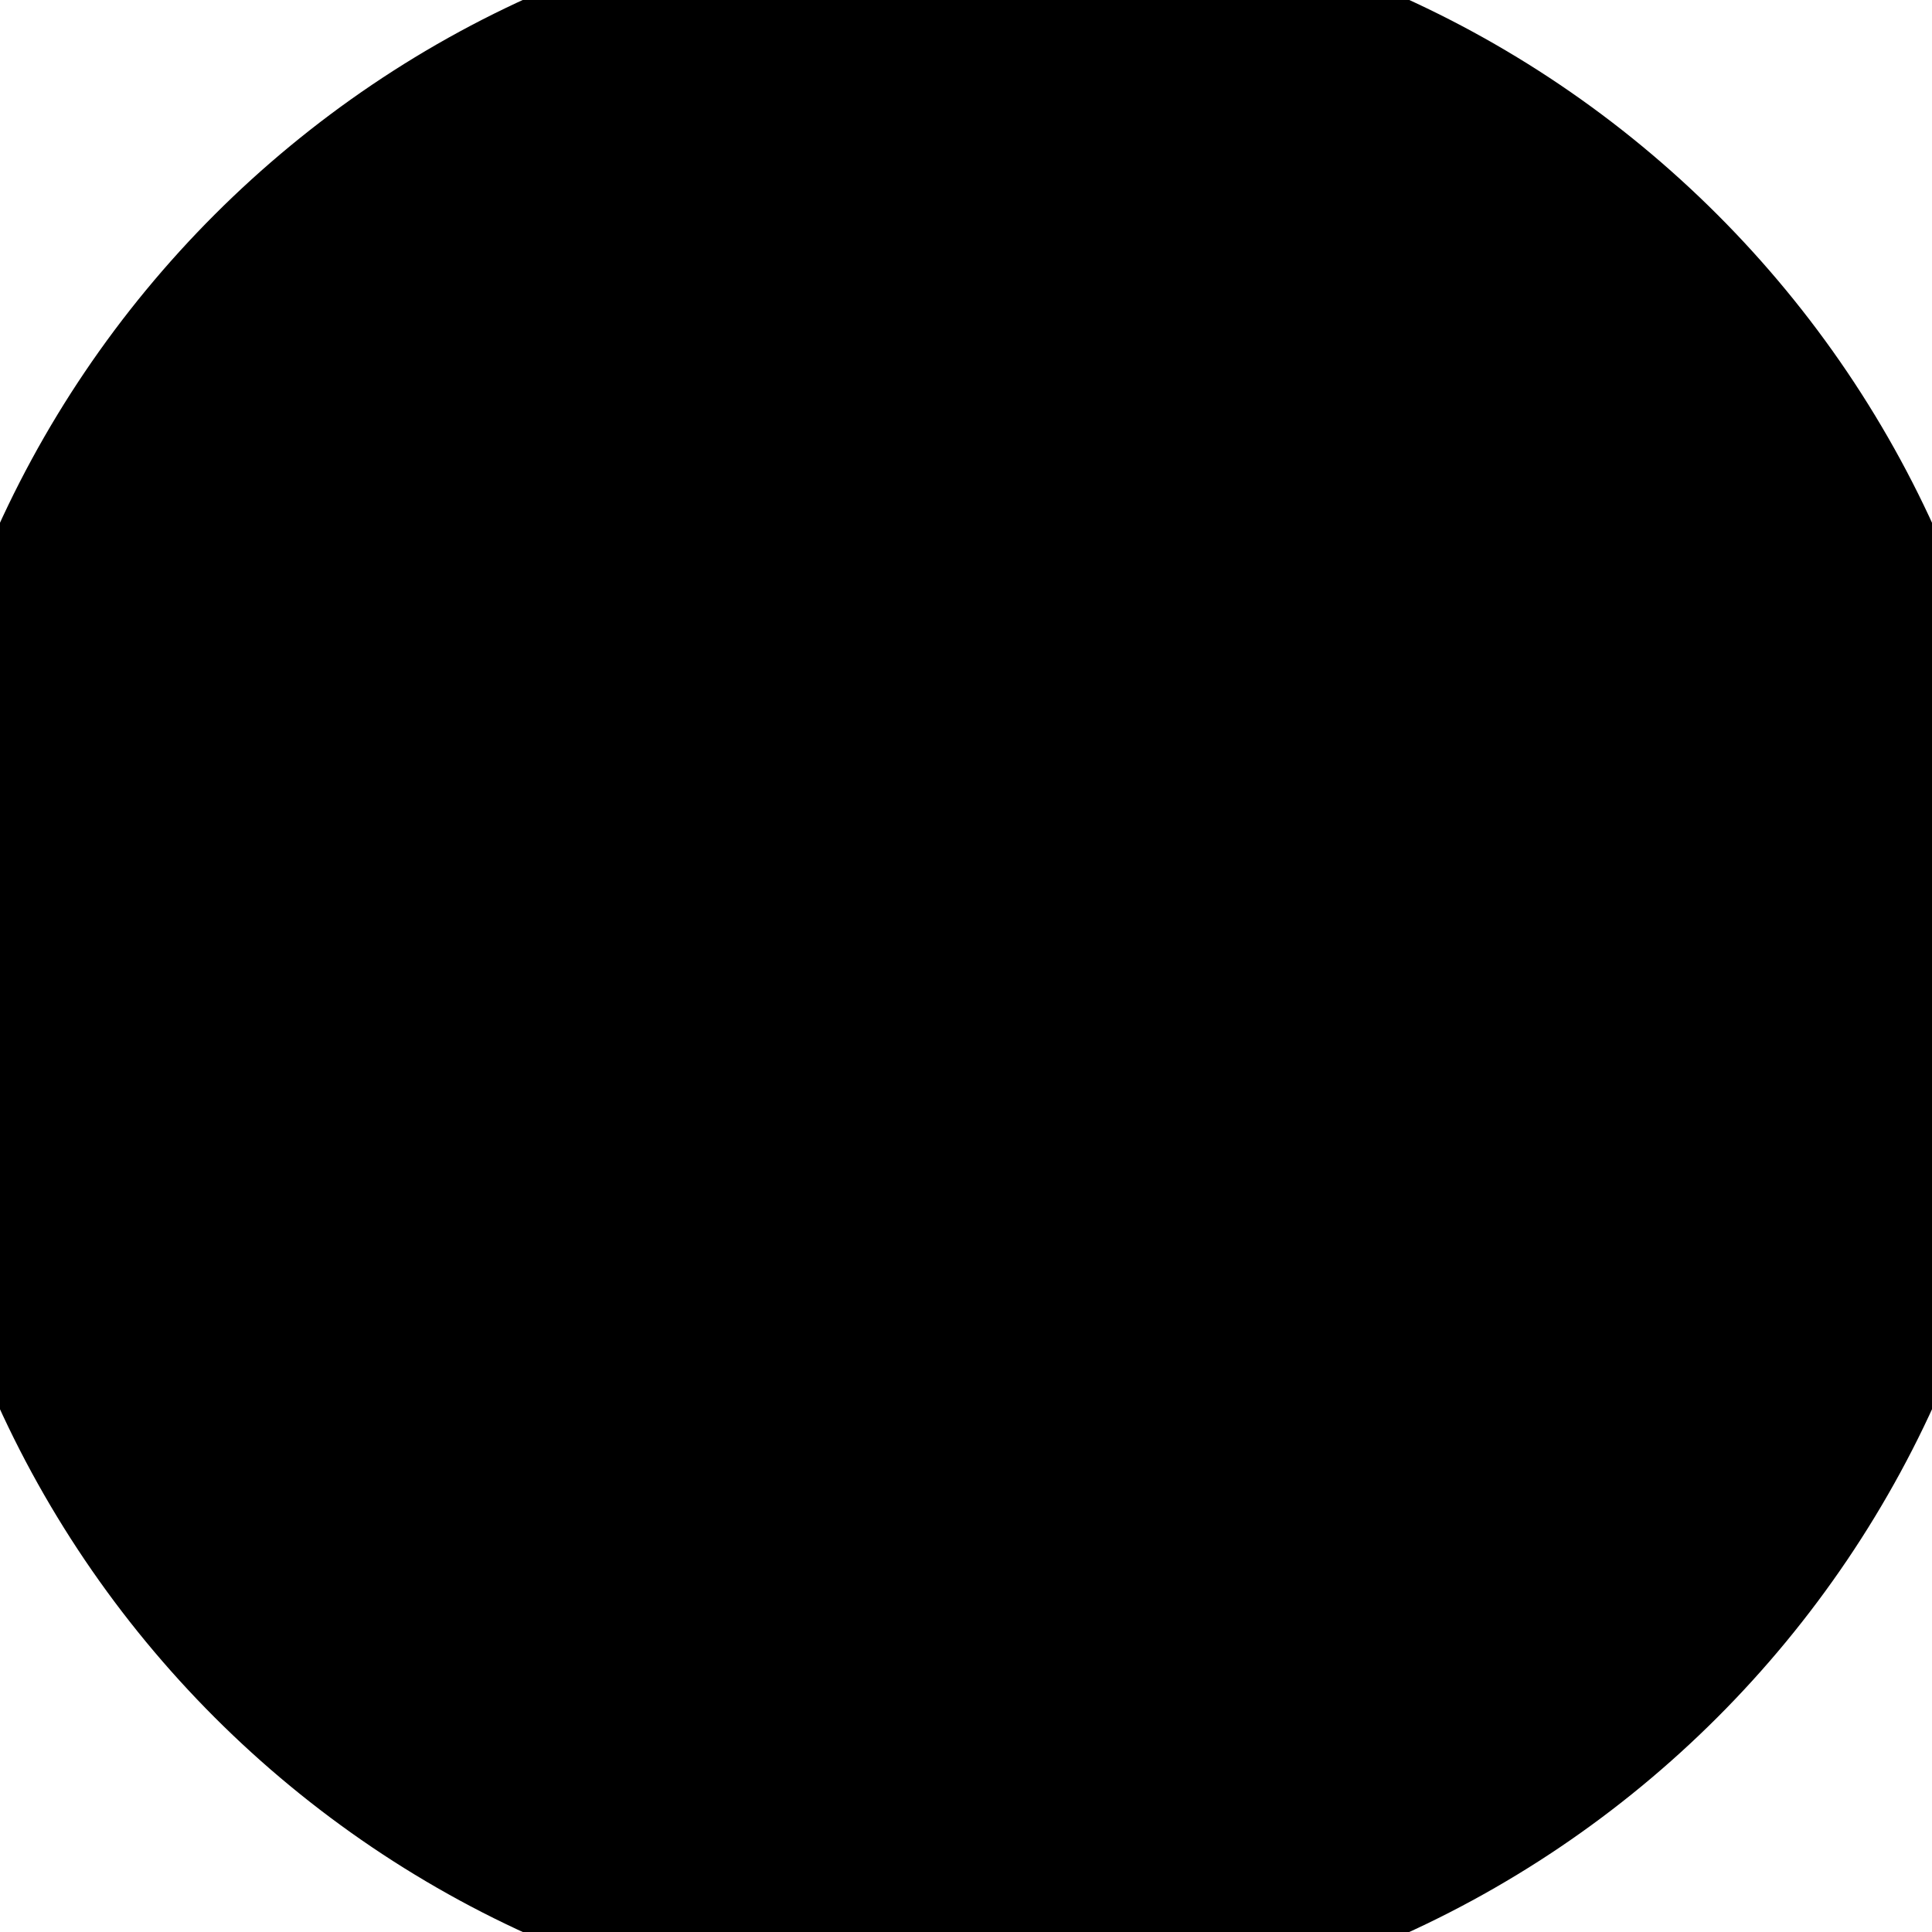
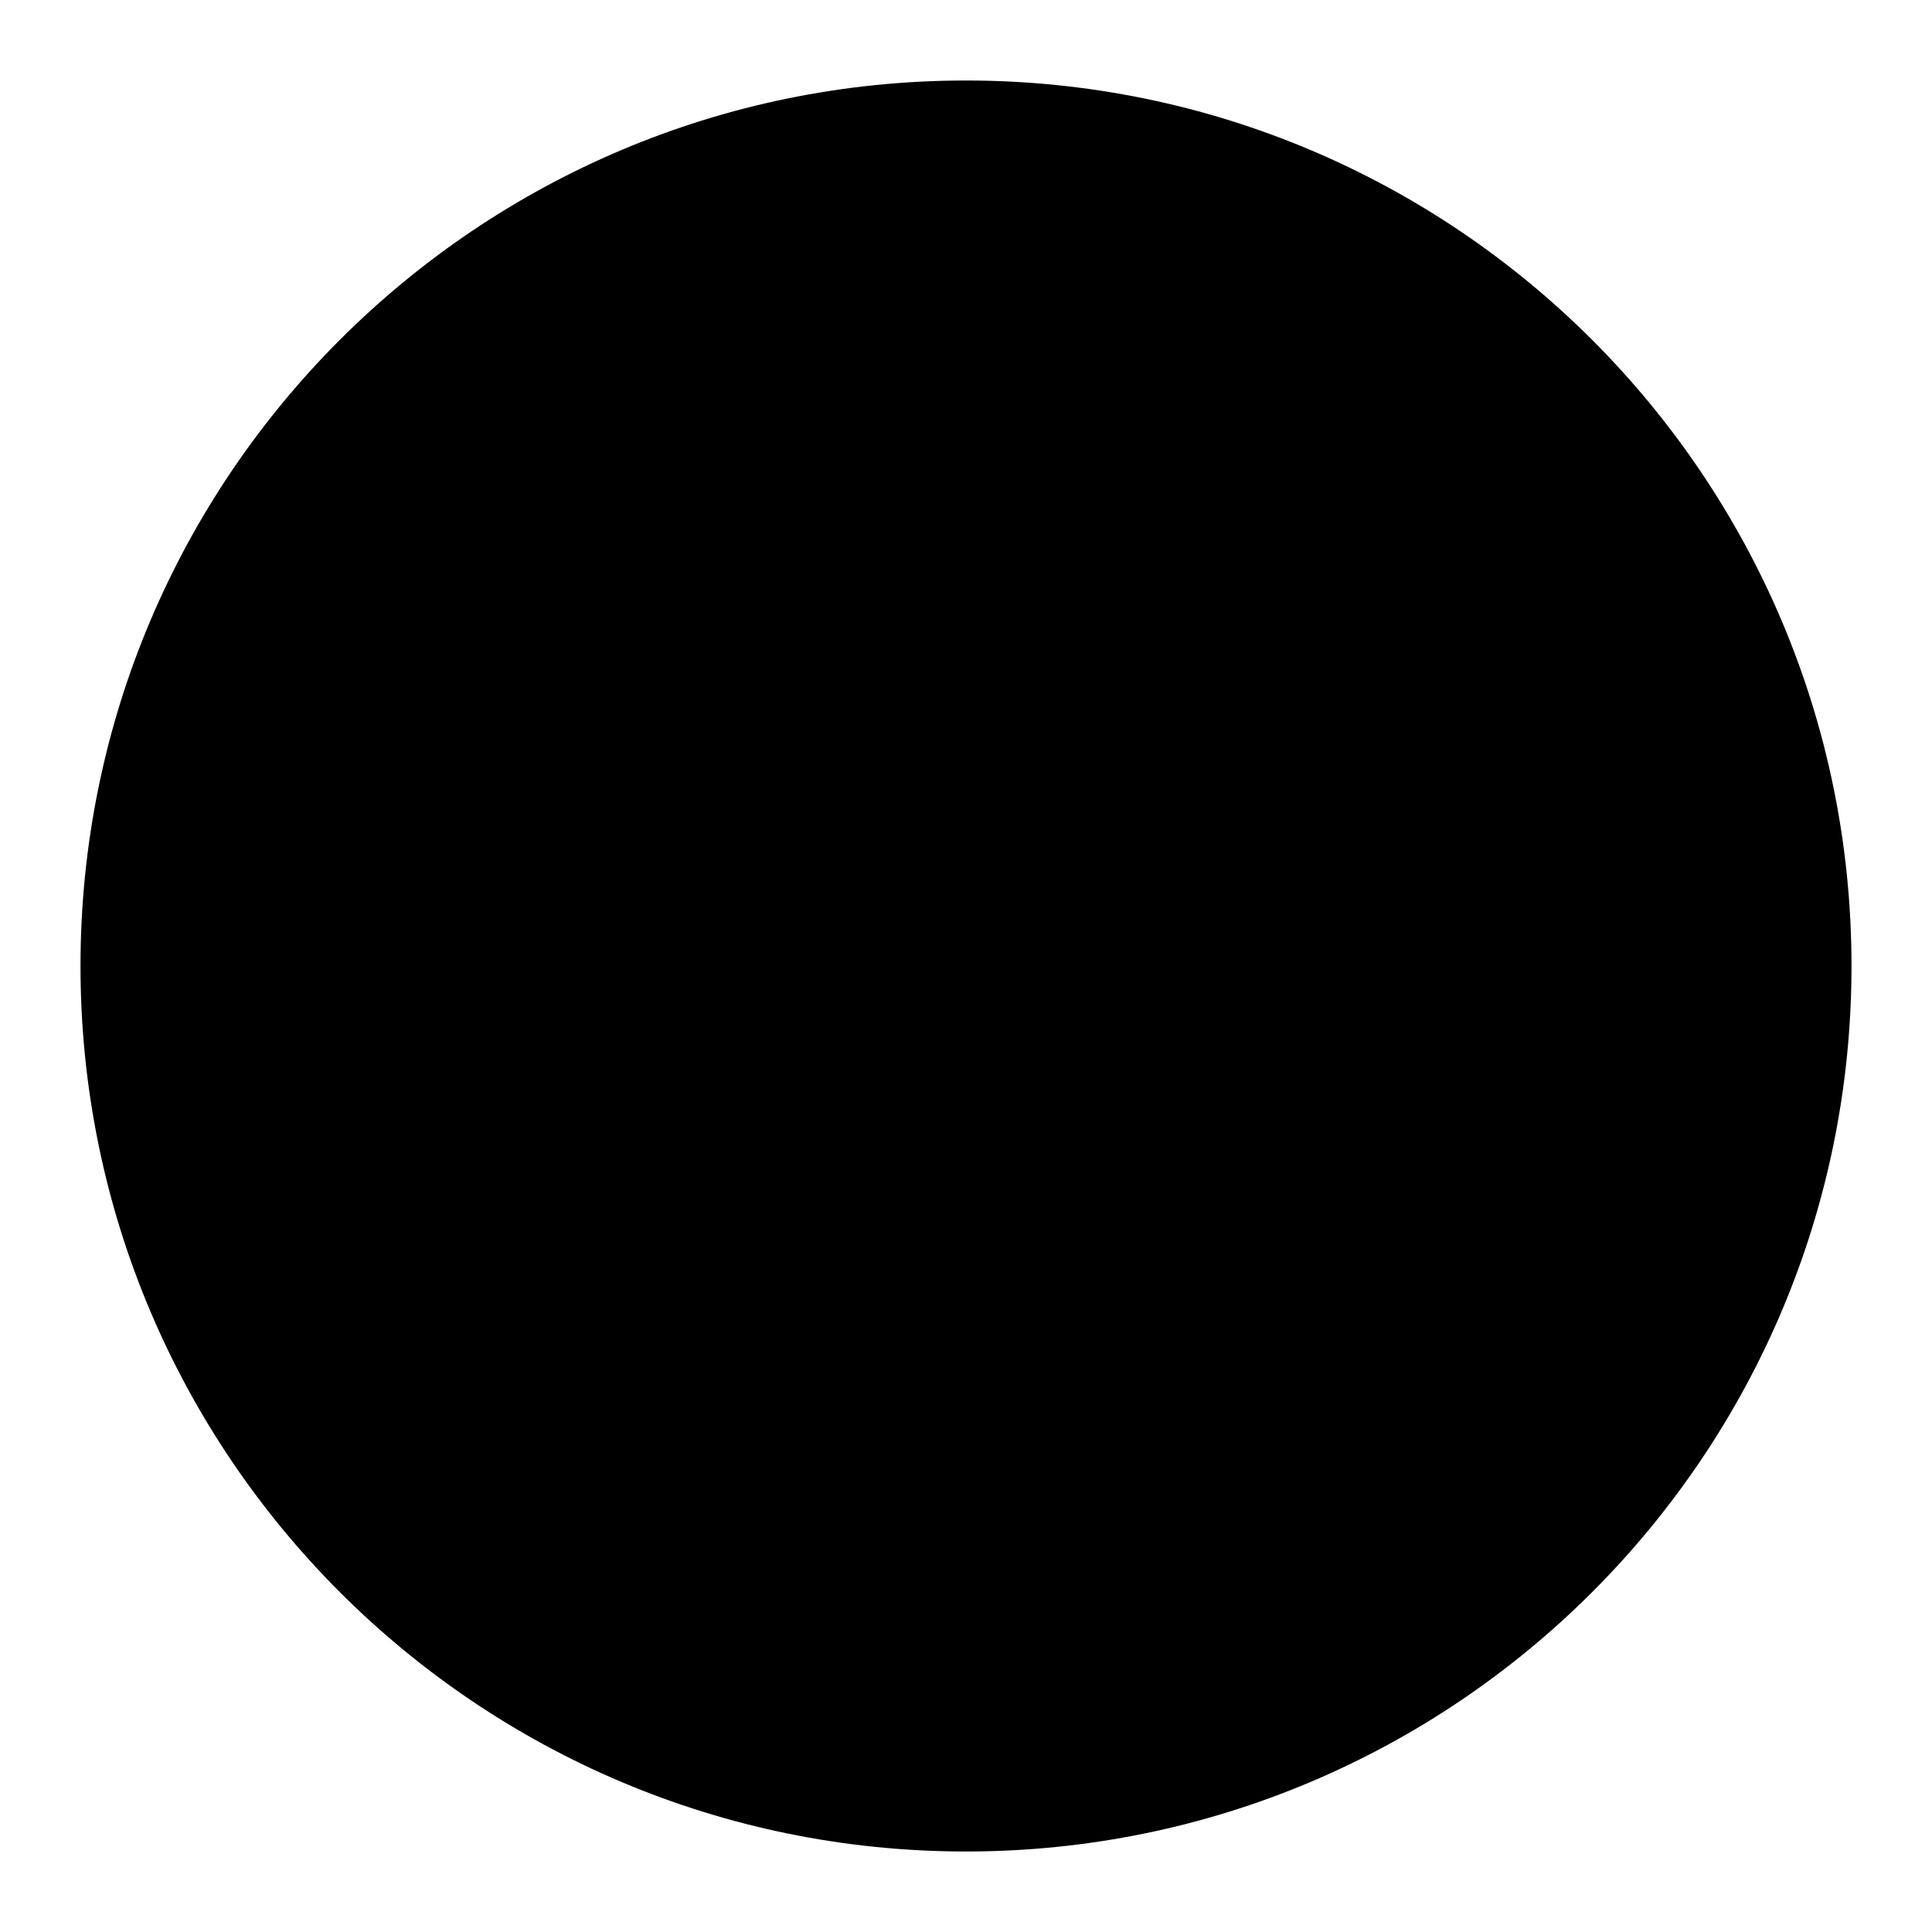
- <svg xmlns="http://www.w3.org/2000/svg" viewBox="0 0 100 100">
+ <svg xmlns="http://www.w3.org/2000/svg" viewBox="-10 -10 120 120">
  <circle cx="50" cy="50" r="55" />
  <path d="M45 46v-9h10v9h9v10h-9v9H45v-9h-9V46h9z" />
  <path d="M23 22l-3 7v45h60V29H40l-2.5-7H23z" />
</svg>
